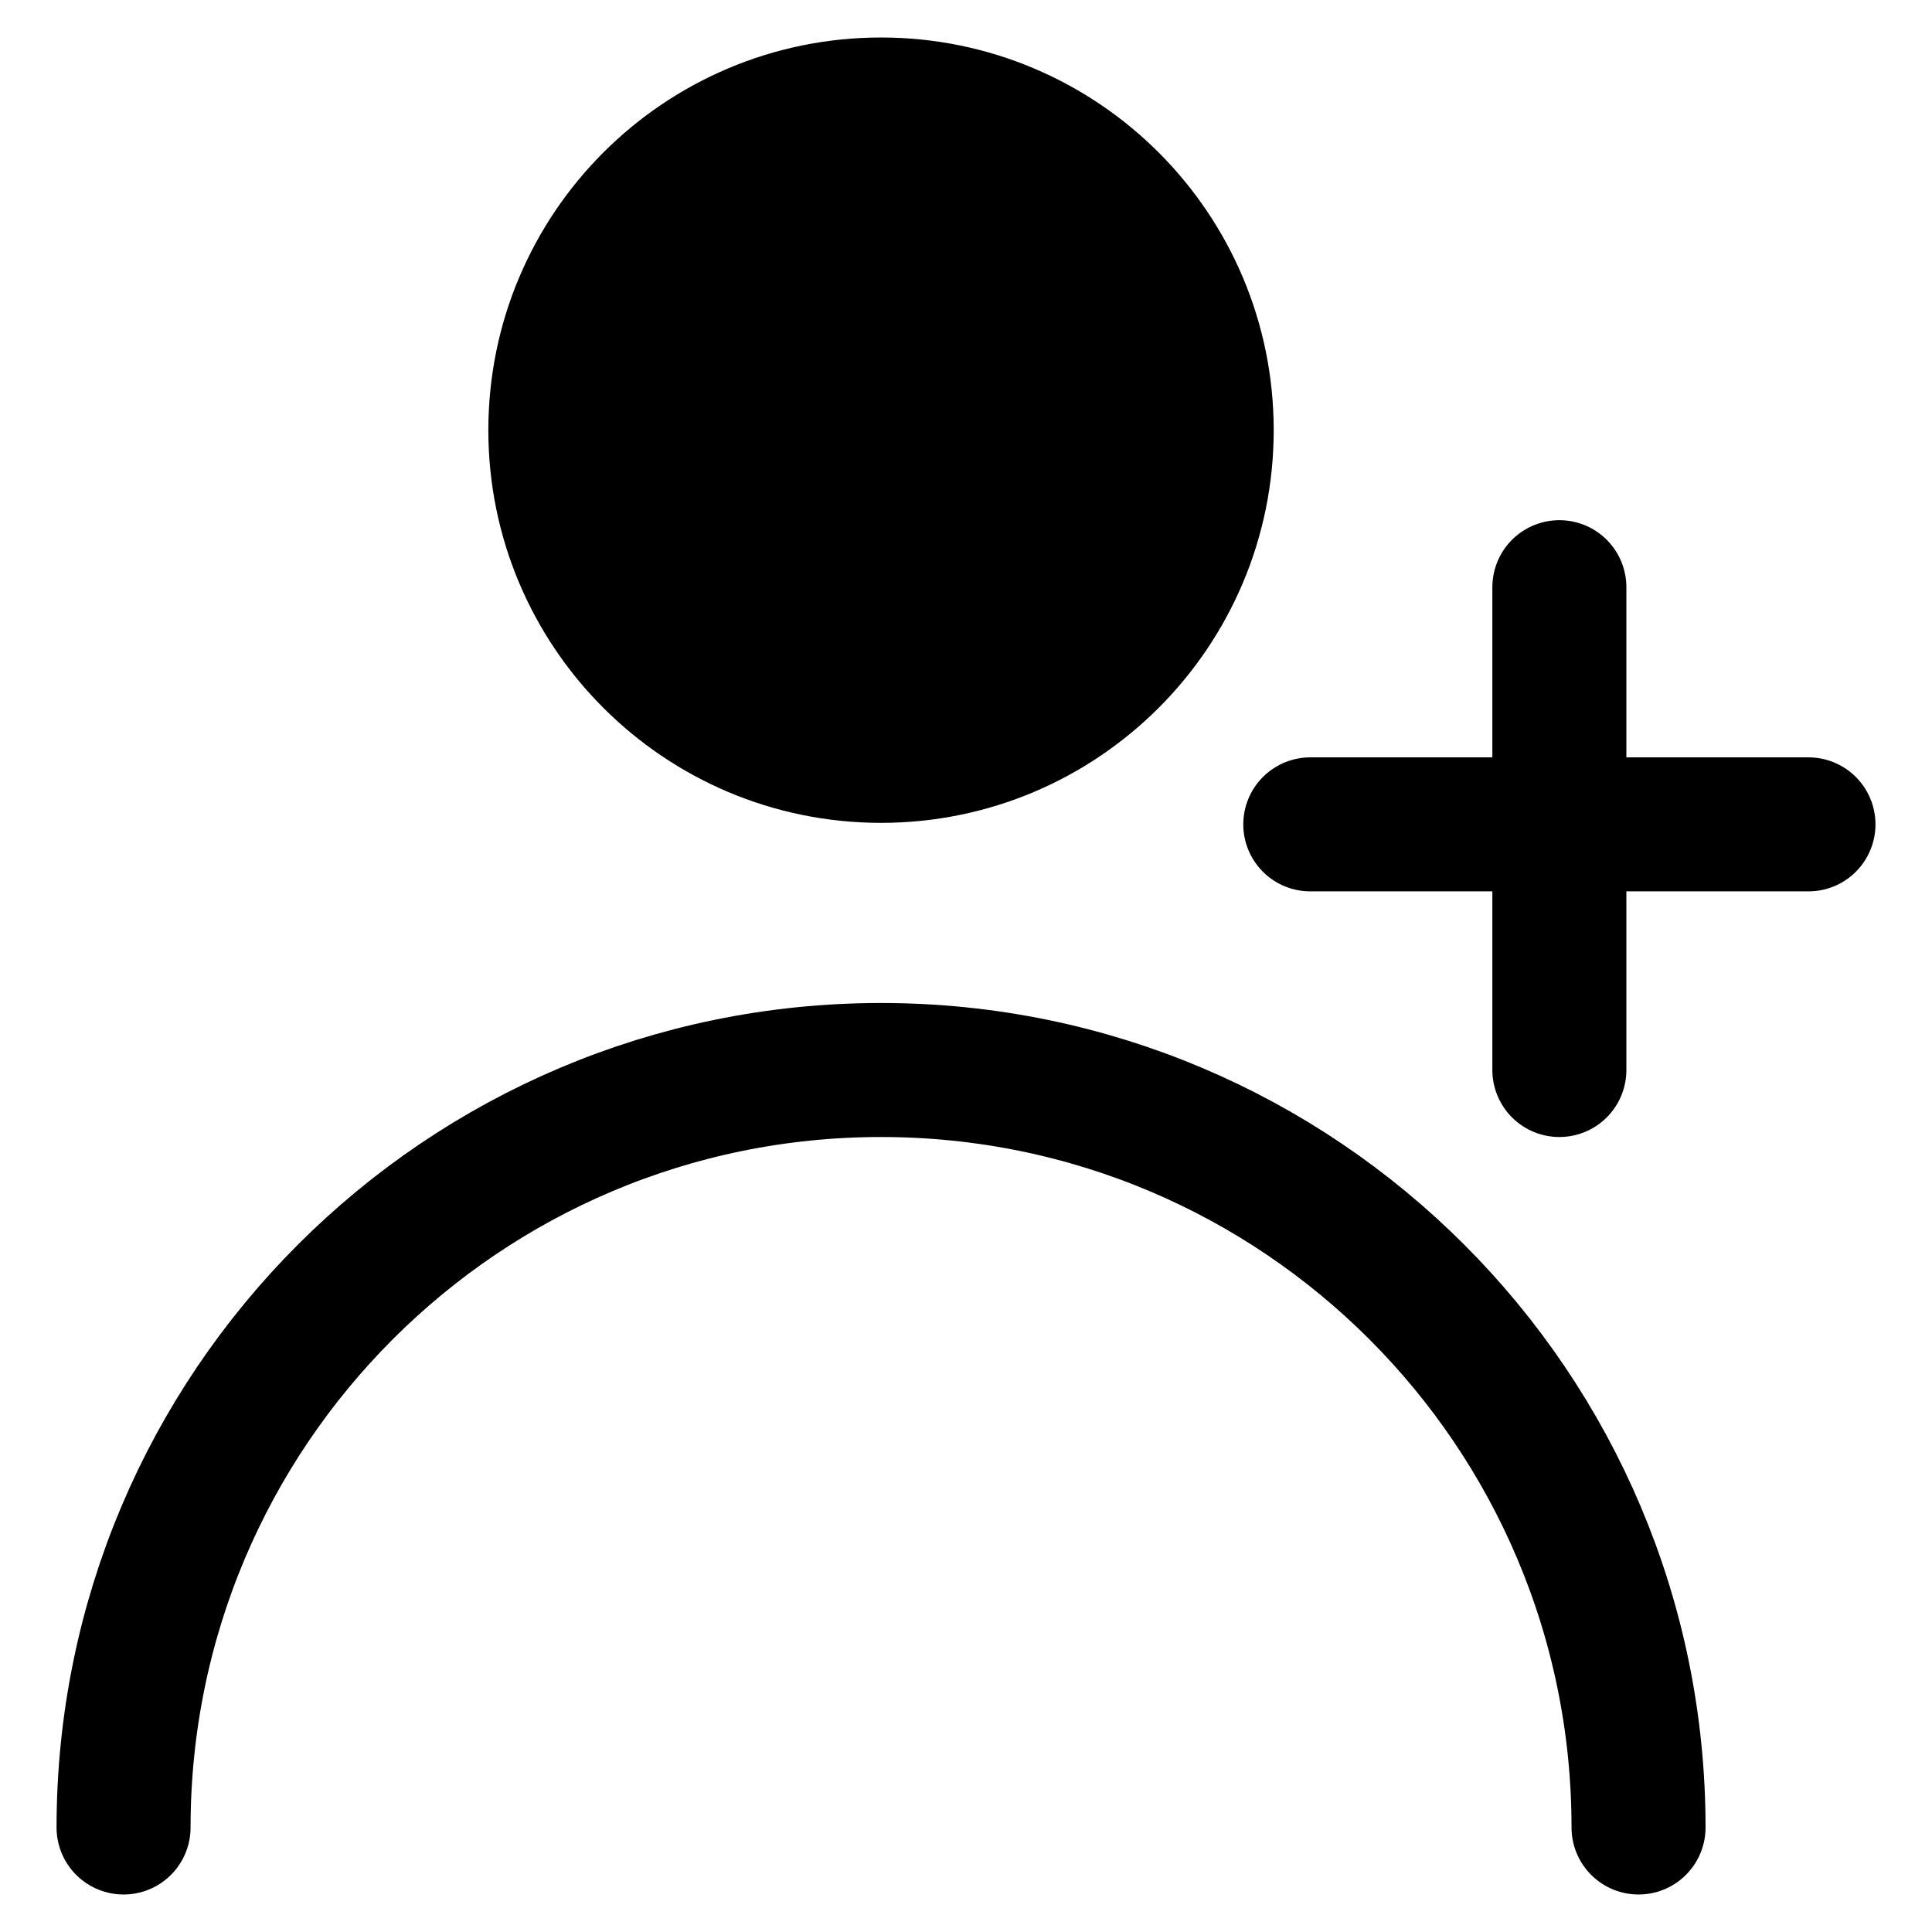
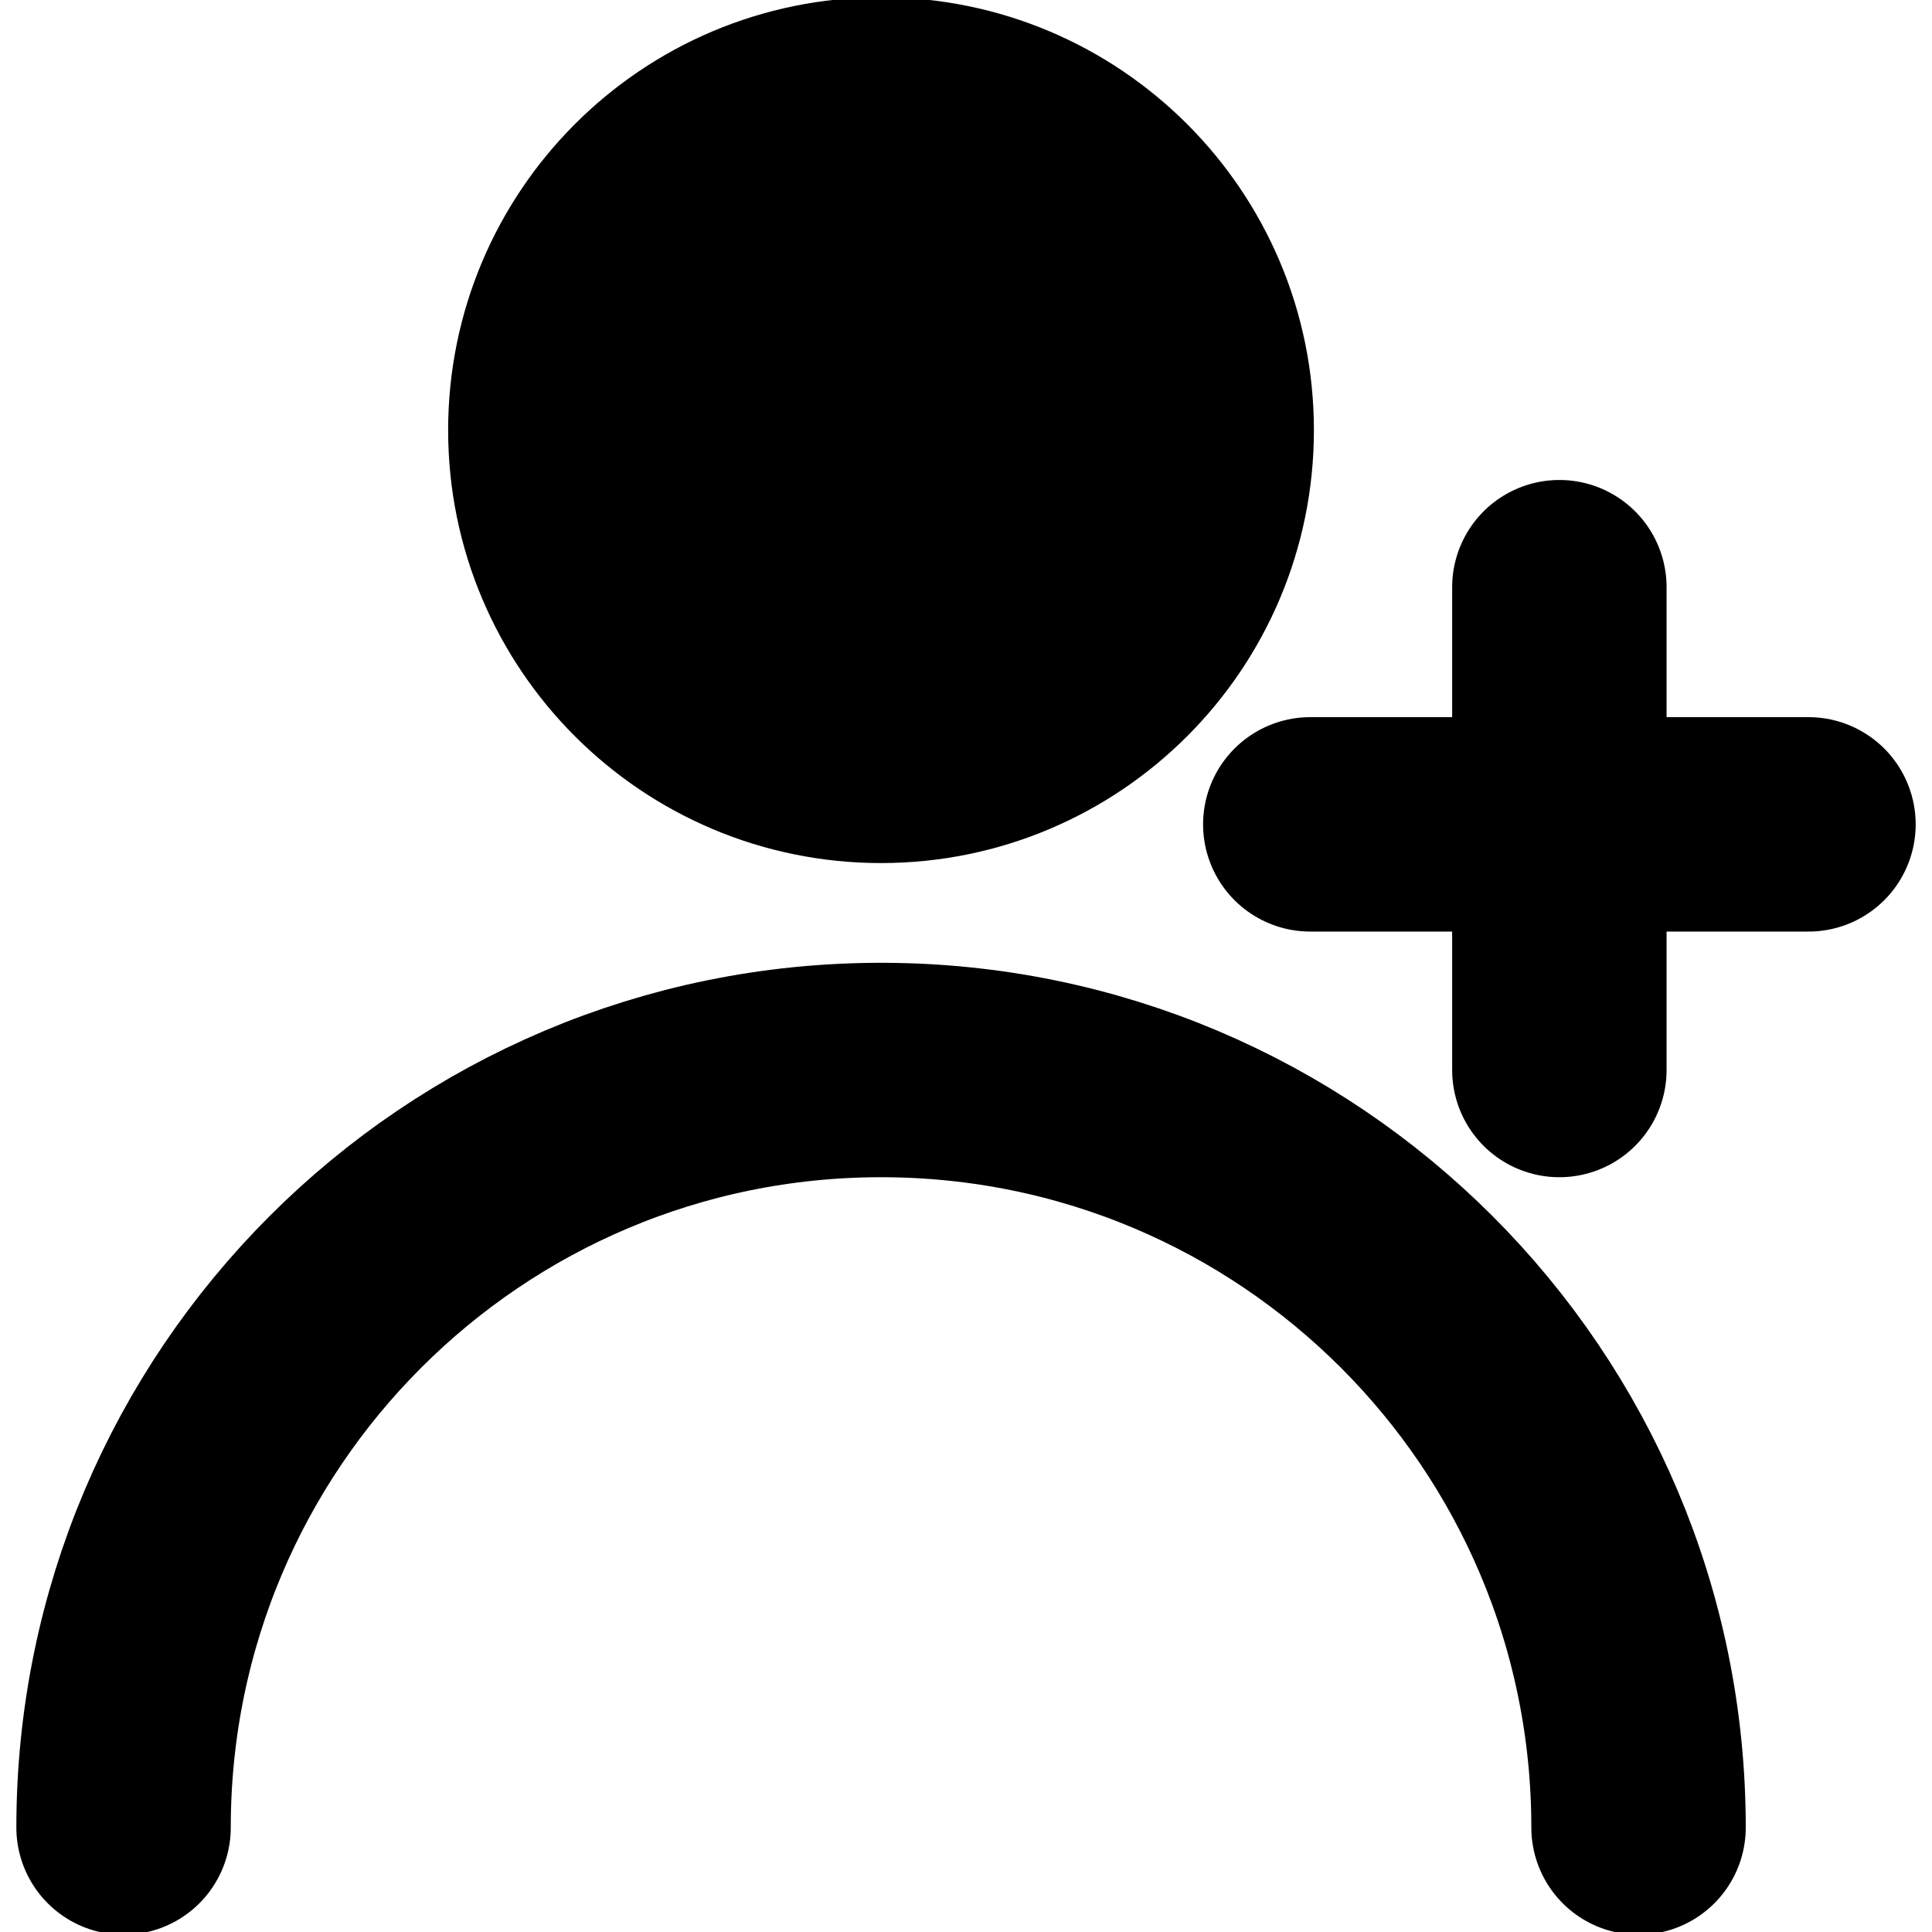
<svg xmlns="http://www.w3.org/2000/svg" version="1.1" id="Layer_1" x="0px" y="0px" width="72.083px" height="72.083px" viewBox="0 0 72.083 72.083" enable-background="new 0 0 72.083 72.083" xml:space="preserve">
-   <circle fill="currentColor" fill-opacity="1" stroke="currentColor" stroke-width="5" stroke-miterlimit="10" cx="32.871" cy="16.05" r="12.151" />
-   <path fill="none" stroke="currentColor" stroke-width="5" stroke-linecap="round" stroke-linejoin="round" stroke-miterlimit="10" d="  M4.61,68.184c0-15.608,12.653-28.262,28.262-28.262s28.262,12.653,28.262,28.262" />
+   <circle fill="currentColor" fill-opacity="1" stroke="currentColor" stroke-width="8" stroke-miterlimit="10" cx="32.871" cy="16.05" r="12.151" />
+   <path fill="none" stroke="currentColor" stroke-width="8" stroke-linecap="round" stroke-linejoin="round" stroke-miterlimit="10" d="  M4.61,68.184c0-15.608,12.653-28.262,28.262-28.262s28.262,12.653,28.262,28.262" />
  <g>
-     <line fill="none" stroke="currentColor" stroke-width="5" stroke-linecap="round" stroke-linejoin="round" stroke-miterlimit="10" x1="58.18" y1="21.908" x2="58.18" y2="39.922" />
+     <line fill="none" stroke="currentColor" stroke-width="8" stroke-linecap="round" stroke-linejoin="round" stroke-miterlimit="10" x1="58.18" y1="21.908" x2="58.18" y2="39.922" />
  </g>
  <g>
-     <line fill="none" stroke="currentColor" stroke-width="5" stroke-linecap="round" stroke-linejoin="round" stroke-miterlimit="10" x1="48.887" y1="30.757" x2="67.474" y2="30.757" />
+     <line fill="none" stroke="currentColor" stroke-width="8" stroke-linecap="round" stroke-linejoin="round" stroke-miterlimit="10" x1="48.887" y1="30.757" x2="67.474" y2="30.757" />
  </g>
</svg>
